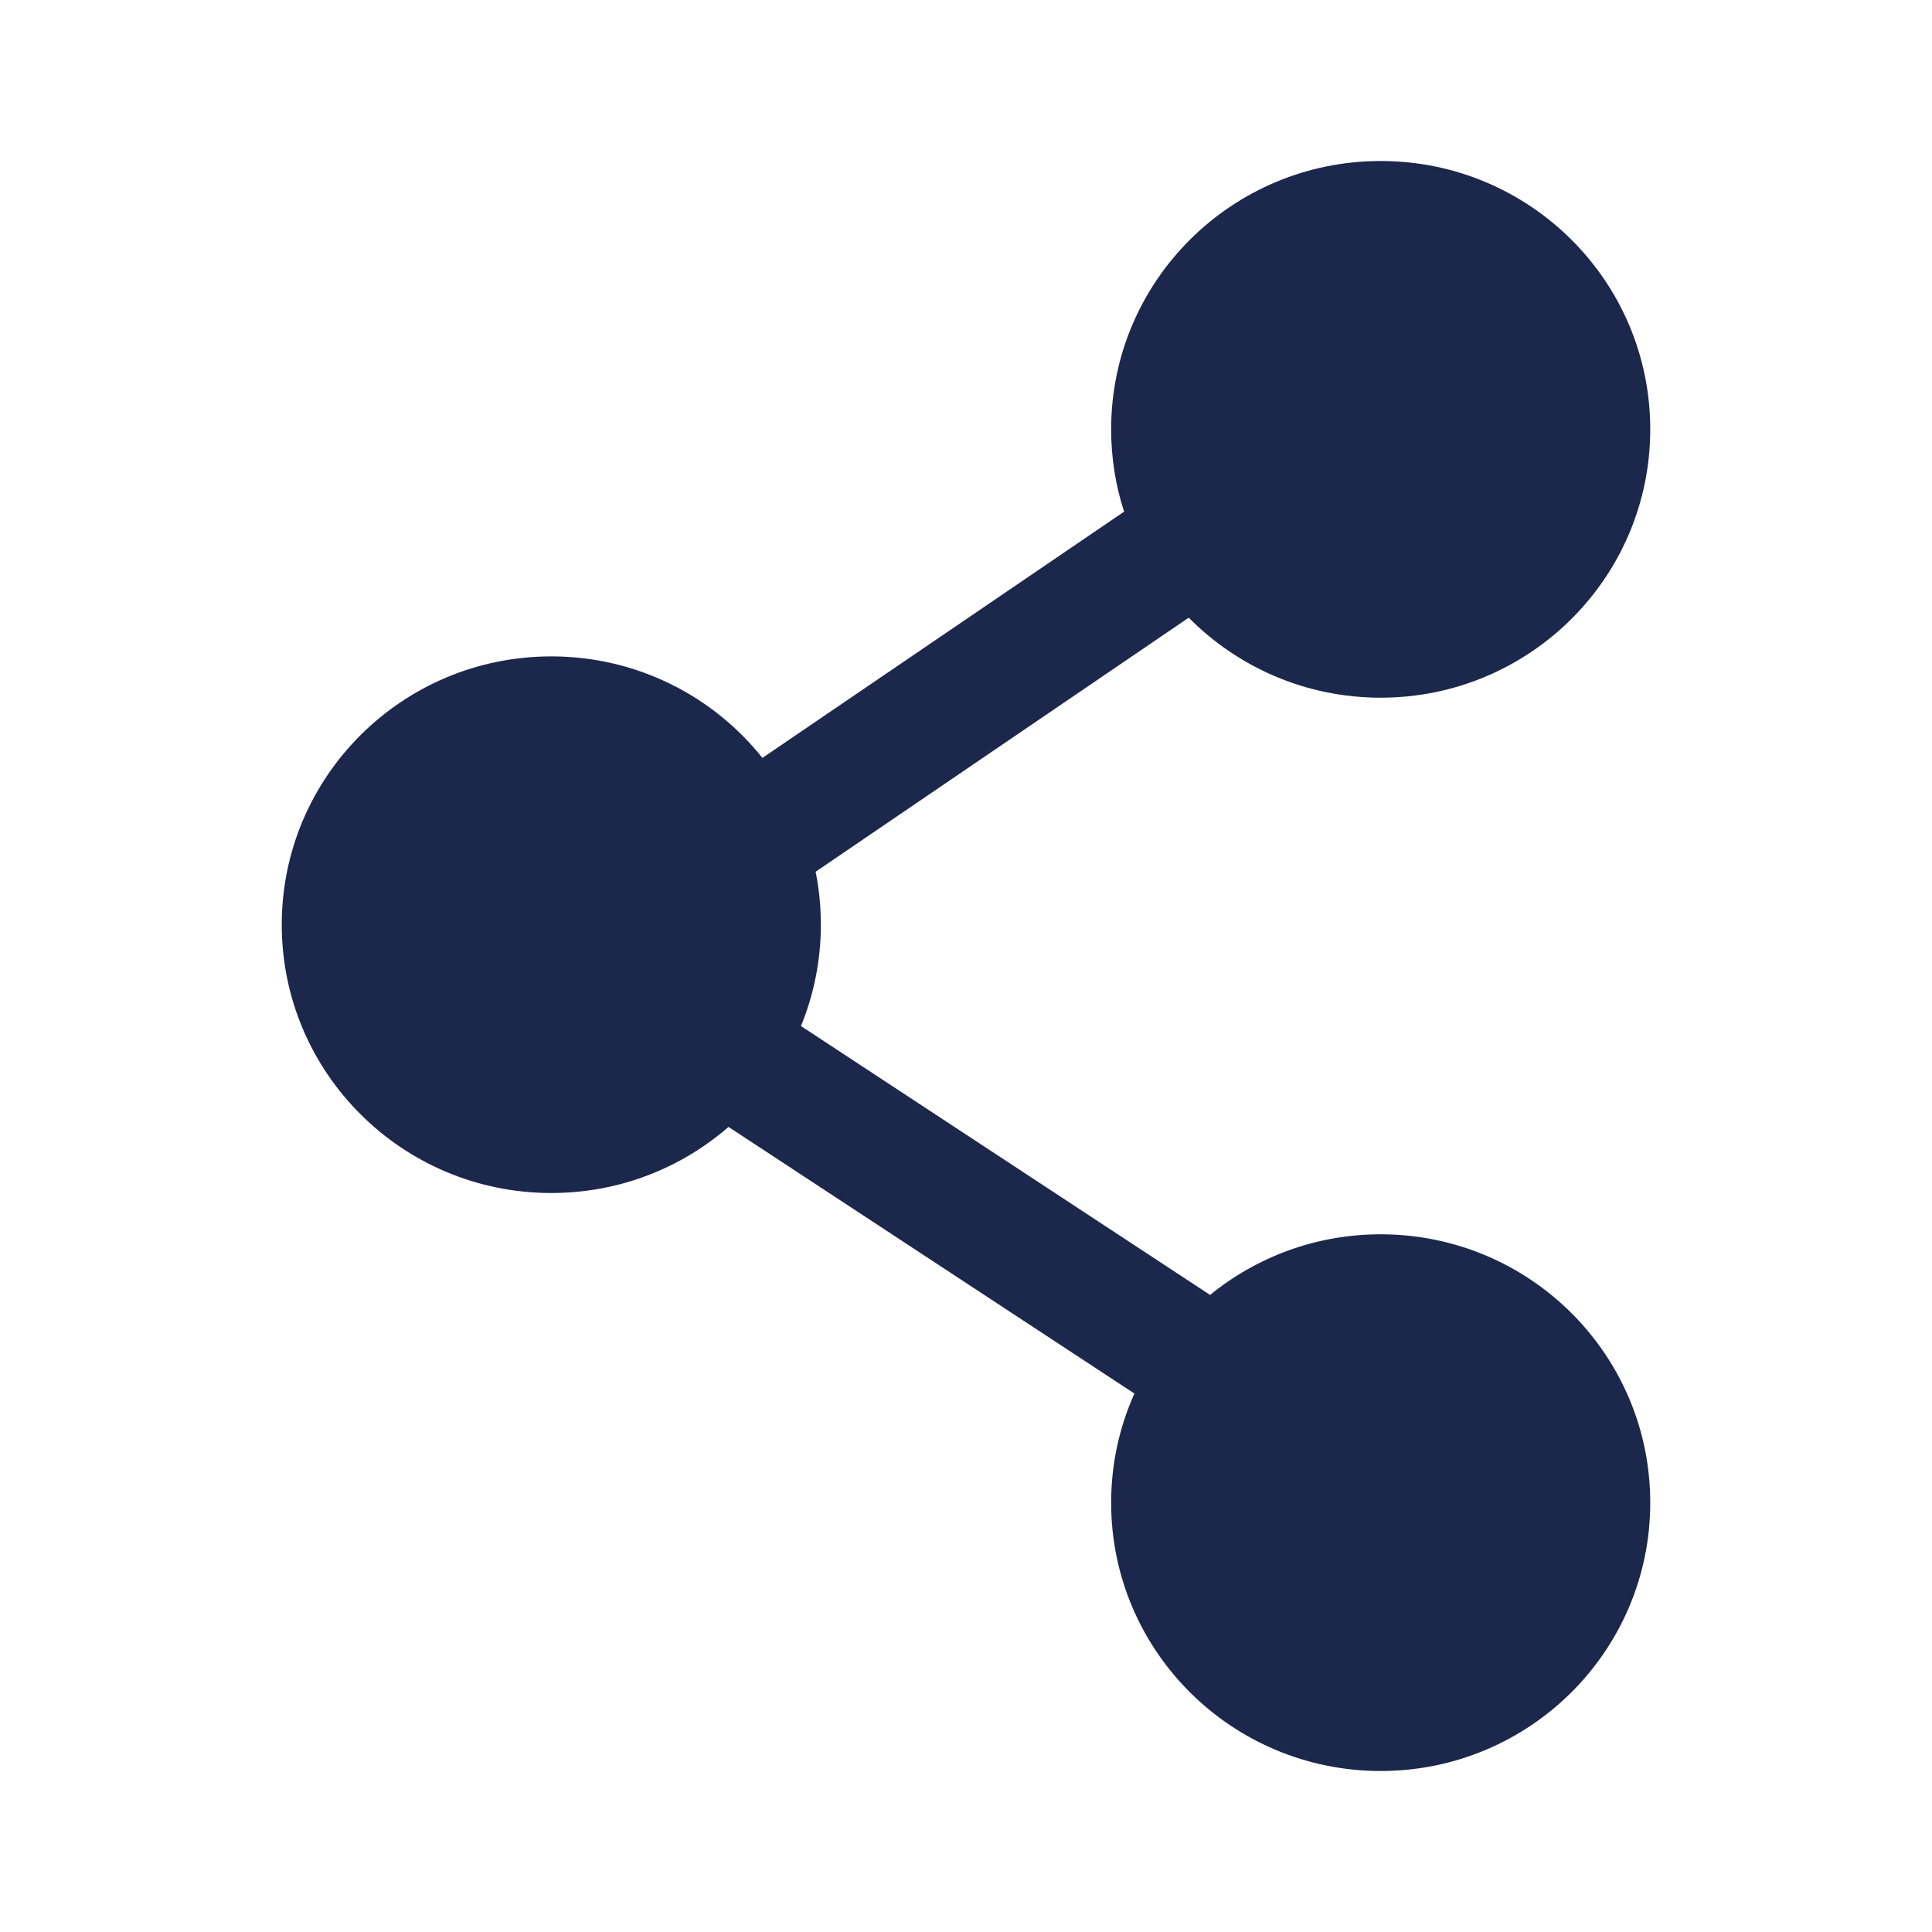
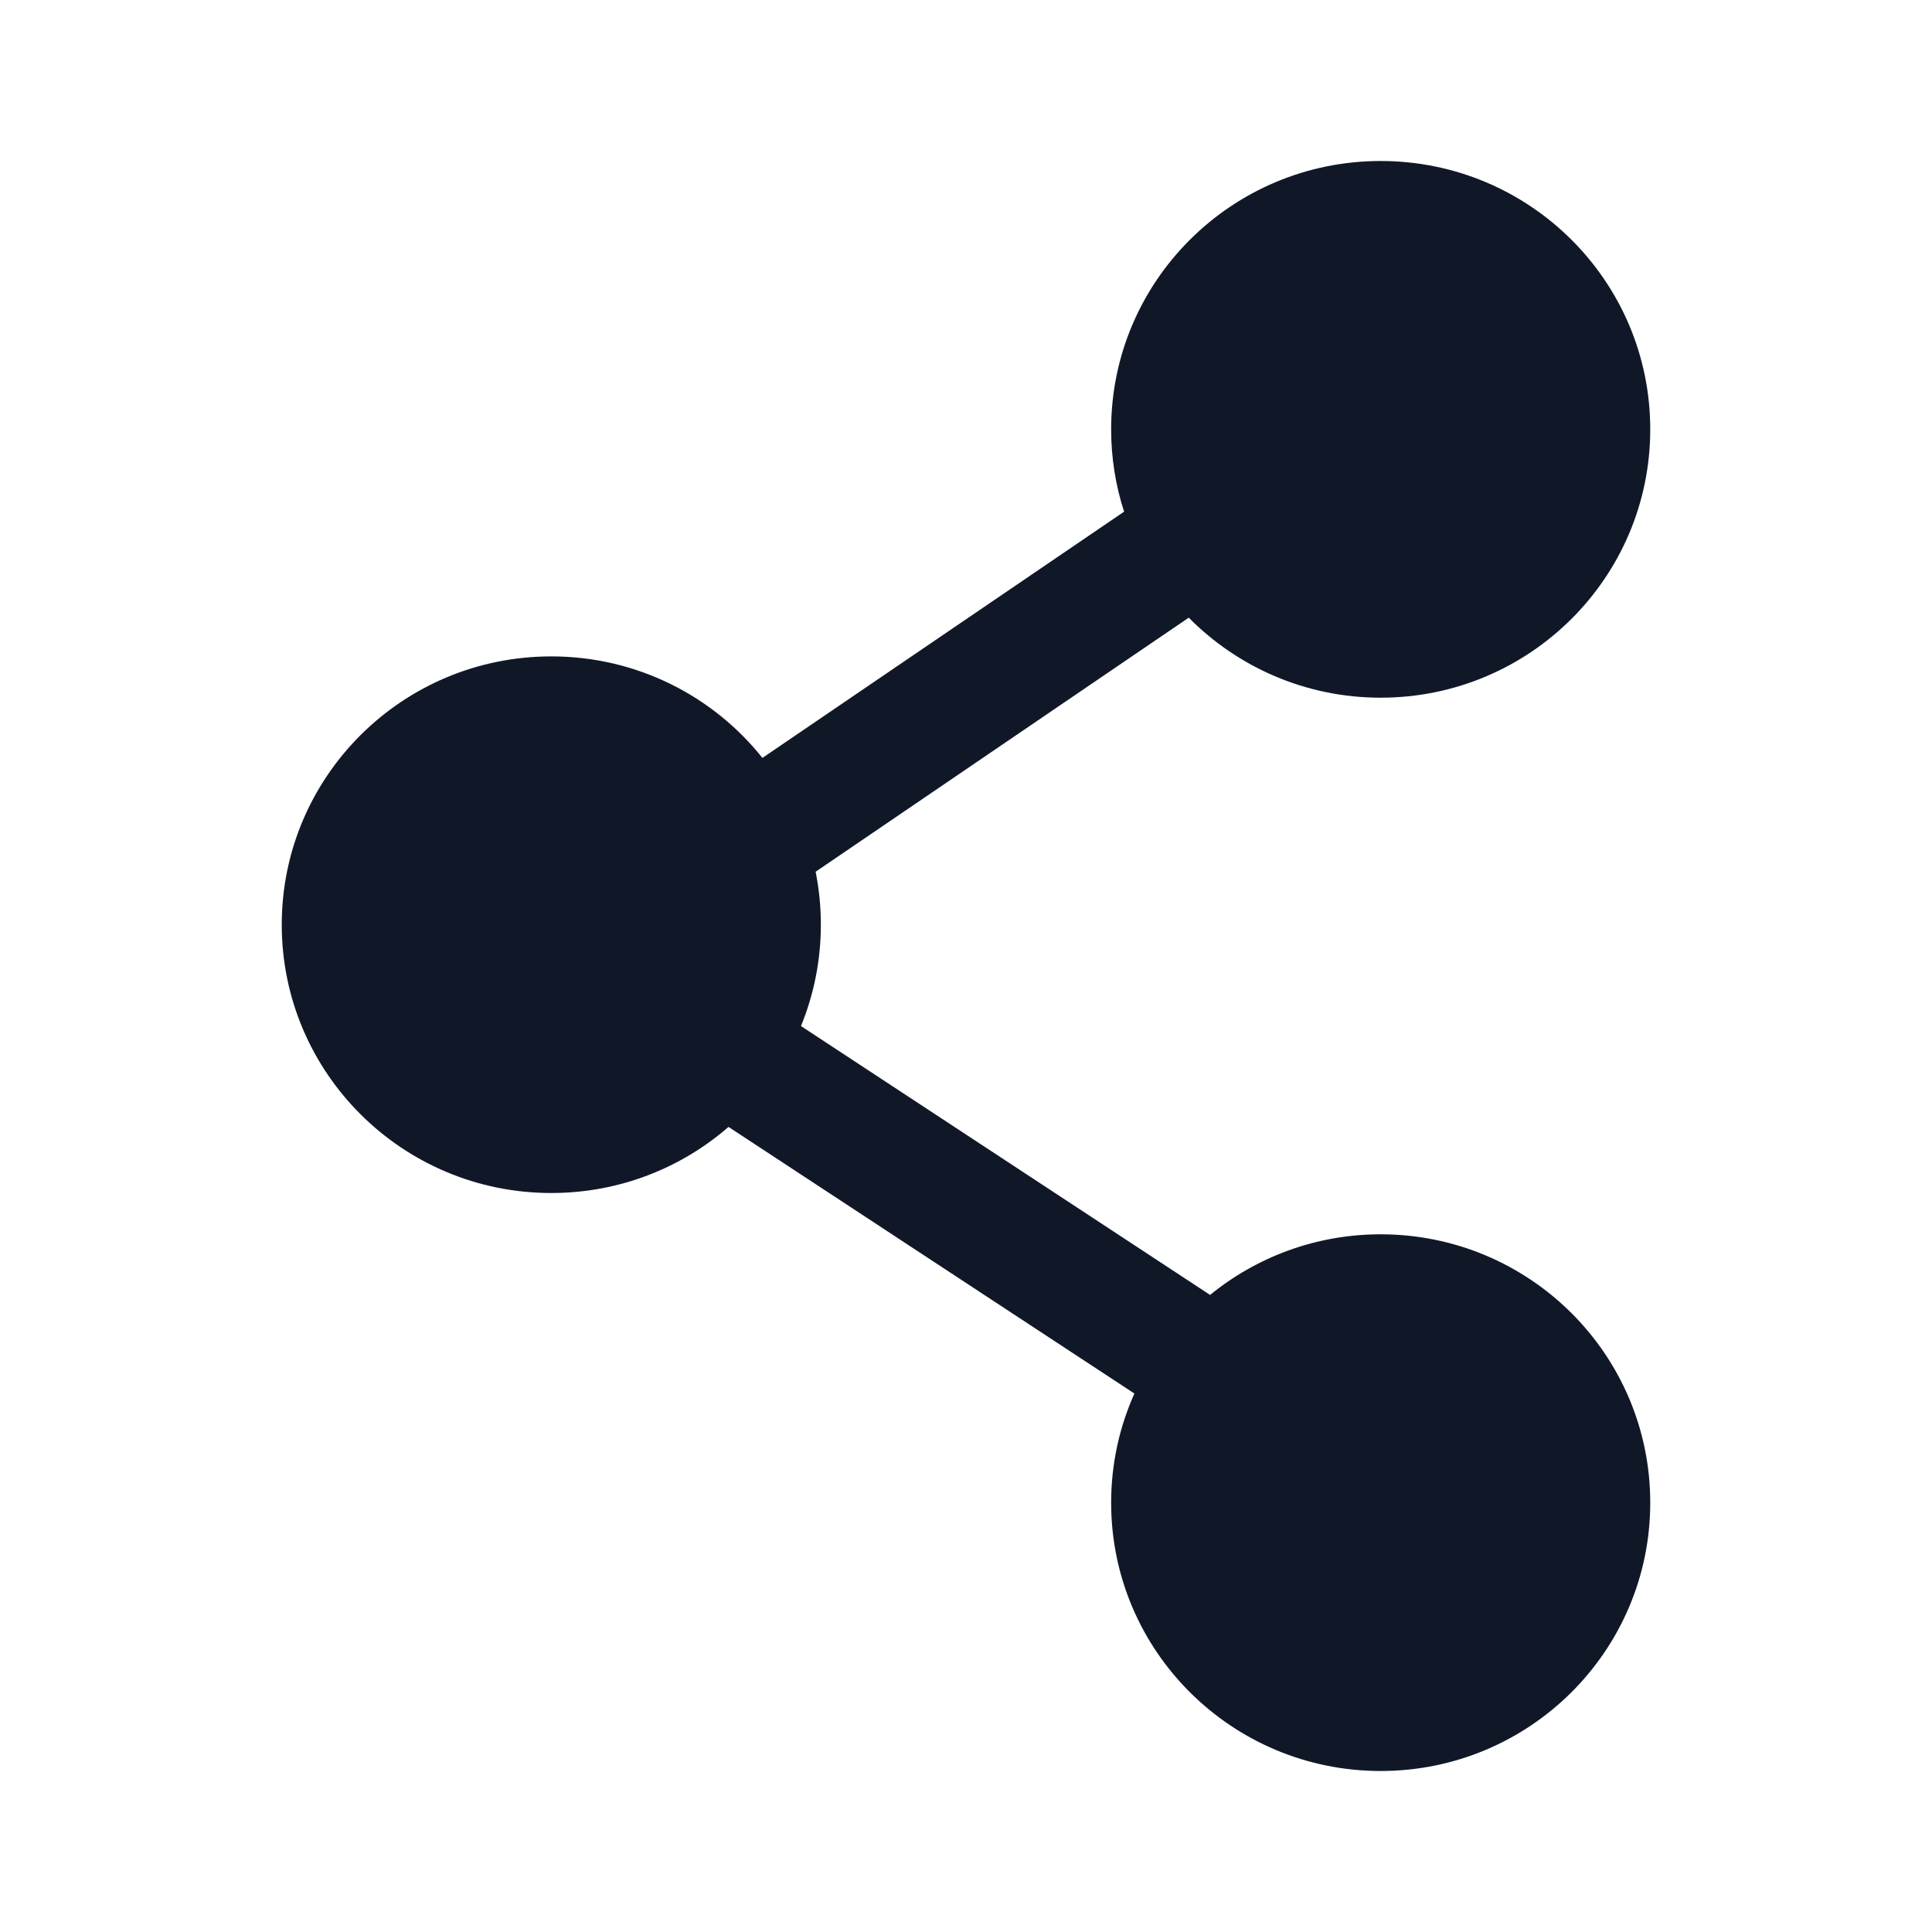
<svg xmlns="http://www.w3.org/2000/svg" width="800px" height="800px" viewBox="0 0 24 24" fill="none">
-   <path fill-rule="evenodd" clip-rule="evenodd" d="M13.803 5.333C13.803 3.492 15.302 2 17.151 2C19.001 2 20.5 3.492 20.5 5.333C20.5 7.174 19.001 8.667 17.151 8.667C16.218 8.667 15.374 8.286 14.767 7.673L10.132 10.829C10.175 11.043 10.197 11.262 10.197 11.487C10.197 11.932 10.109 12.358 9.95 12.746L15.032 16.086C15.609 15.616 16.347 15.333 17.151 15.333C19.001 15.333 20.5 16.826 20.5 18.667C20.5 20.508 19.001 22 17.151 22C15.302 22 13.803 20.508 13.803 18.667C13.803 18.184 13.906 17.726 14.092 17.311L9.05 13.999C8.462 14.51 7.692 14.82 6.848 14.82C4.999 14.82 3.5 13.328 3.5 11.487C3.5 9.646 4.999 8.154 6.848 8.154C7.912 8.154 8.859 8.647 9.471 9.415L13.964 6.356C13.859 6.034 13.803 5.69 13.803 5.333Z" fill="#1C274C" />
+   <path fill-rule="evenodd" clip-rule="evenodd" d="M13.803 5.333C13.803 3.492 15.302 2 17.151 2C19.001 2 20.5 3.492 20.5 5.333C20.5 7.174 19.001 8.667 17.151 8.667C16.218 8.667 15.374 8.286 14.767 7.673L10.132 10.829C10.175 11.043 10.197 11.262 10.197 11.487C10.197 11.932 10.109 12.358 9.95 12.746L15.032 16.086C15.609 15.616 16.347 15.333 17.151 15.333C19.001 15.333 20.5 16.826 20.5 18.667C20.5 20.508 19.001 22 17.151 22C15.302 22 13.803 20.508 13.803 18.667C13.803 18.184 13.906 17.726 14.092 17.311L9.05 13.999C8.462 14.51 7.692 14.82 6.848 14.82C4.999 14.82 3.5 13.328 3.5 11.487C3.5 9.646 4.999 8.154 6.848 8.154C7.912 8.154 8.859 8.647 9.471 9.415L13.964 6.356C13.859 6.034 13.803 5.69 13.803 5.333Z" fill="#101828" />
</svg>
